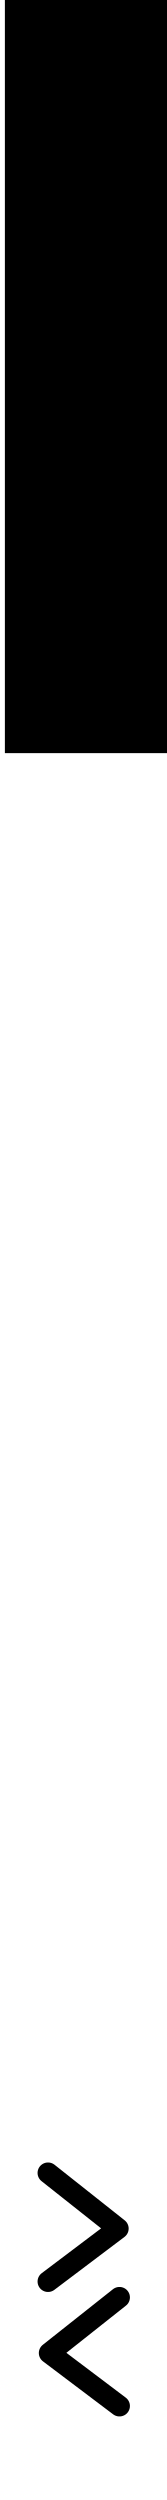
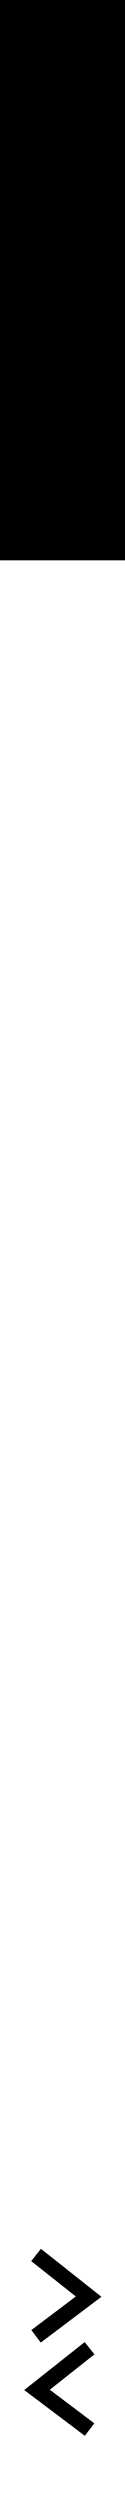
- <svg xmlns="http://www.w3.org/2000/svg" version="1.1" id="separator" x="0px" y="0px" width="16" height="240" viewBox="0 0 15 239" enable-background="new 0 0 15 239" xml:space="preserve">
-   <defs id="defs17" />
-   <rect fill="#000" x="0" y="0" width="16" height="72" id="rect3" />
-   <g transform="translate(0,100)" id="g5">
-     <path style="fill:none;fill-rule:evenodd;stroke:#000000;stroke-width:2px;stroke-linecap:round;stroke-linejoin:round;stroke-opacity:1" d="m 4.124,107.733 6.709,5.317 -6.709,5.064 0,0" id="path3347" />
-     <path id="path4151" d="m 10.954,119.632 -6.709,5.317 6.709,5.064 0,0" style="fill:none;fill-rule:evenodd;stroke:#000000;stroke-width:2px;stroke-linecap:round;stroke-linejoin:round;stroke-opacity:1" />
+ <svg xmlns="http://www.w3.org/2000/svg" version="1.1" id="splitter" x="0px" y="0px" width="16" height="320" viewBox="0 0 15 319" enable-background="new 0 0 15 319">
+   <rect fill="#000" stroke="#000" x="0" y="0" width="16" height="71" id="rect3" />
+   <g transform="translate(0,180)" id="g5">
+     <path style="fill:none;fill-rule:evenodd;stroke:#000000;stroke-width:2px;stroke-opacity:1" d="m 4.124,107.733 6.709,5.317 -6.709,5.064 0,0" id="path3347" />
+     <path id="path4151" d="m 10.954,119.632 -6.709,5.317 6.709,5.064 0,0" style="fill:none;fill-rule:evenodd;stroke:#000000;stroke-width:2px;stroke-opacity:1" />
  </g>
</svg>
